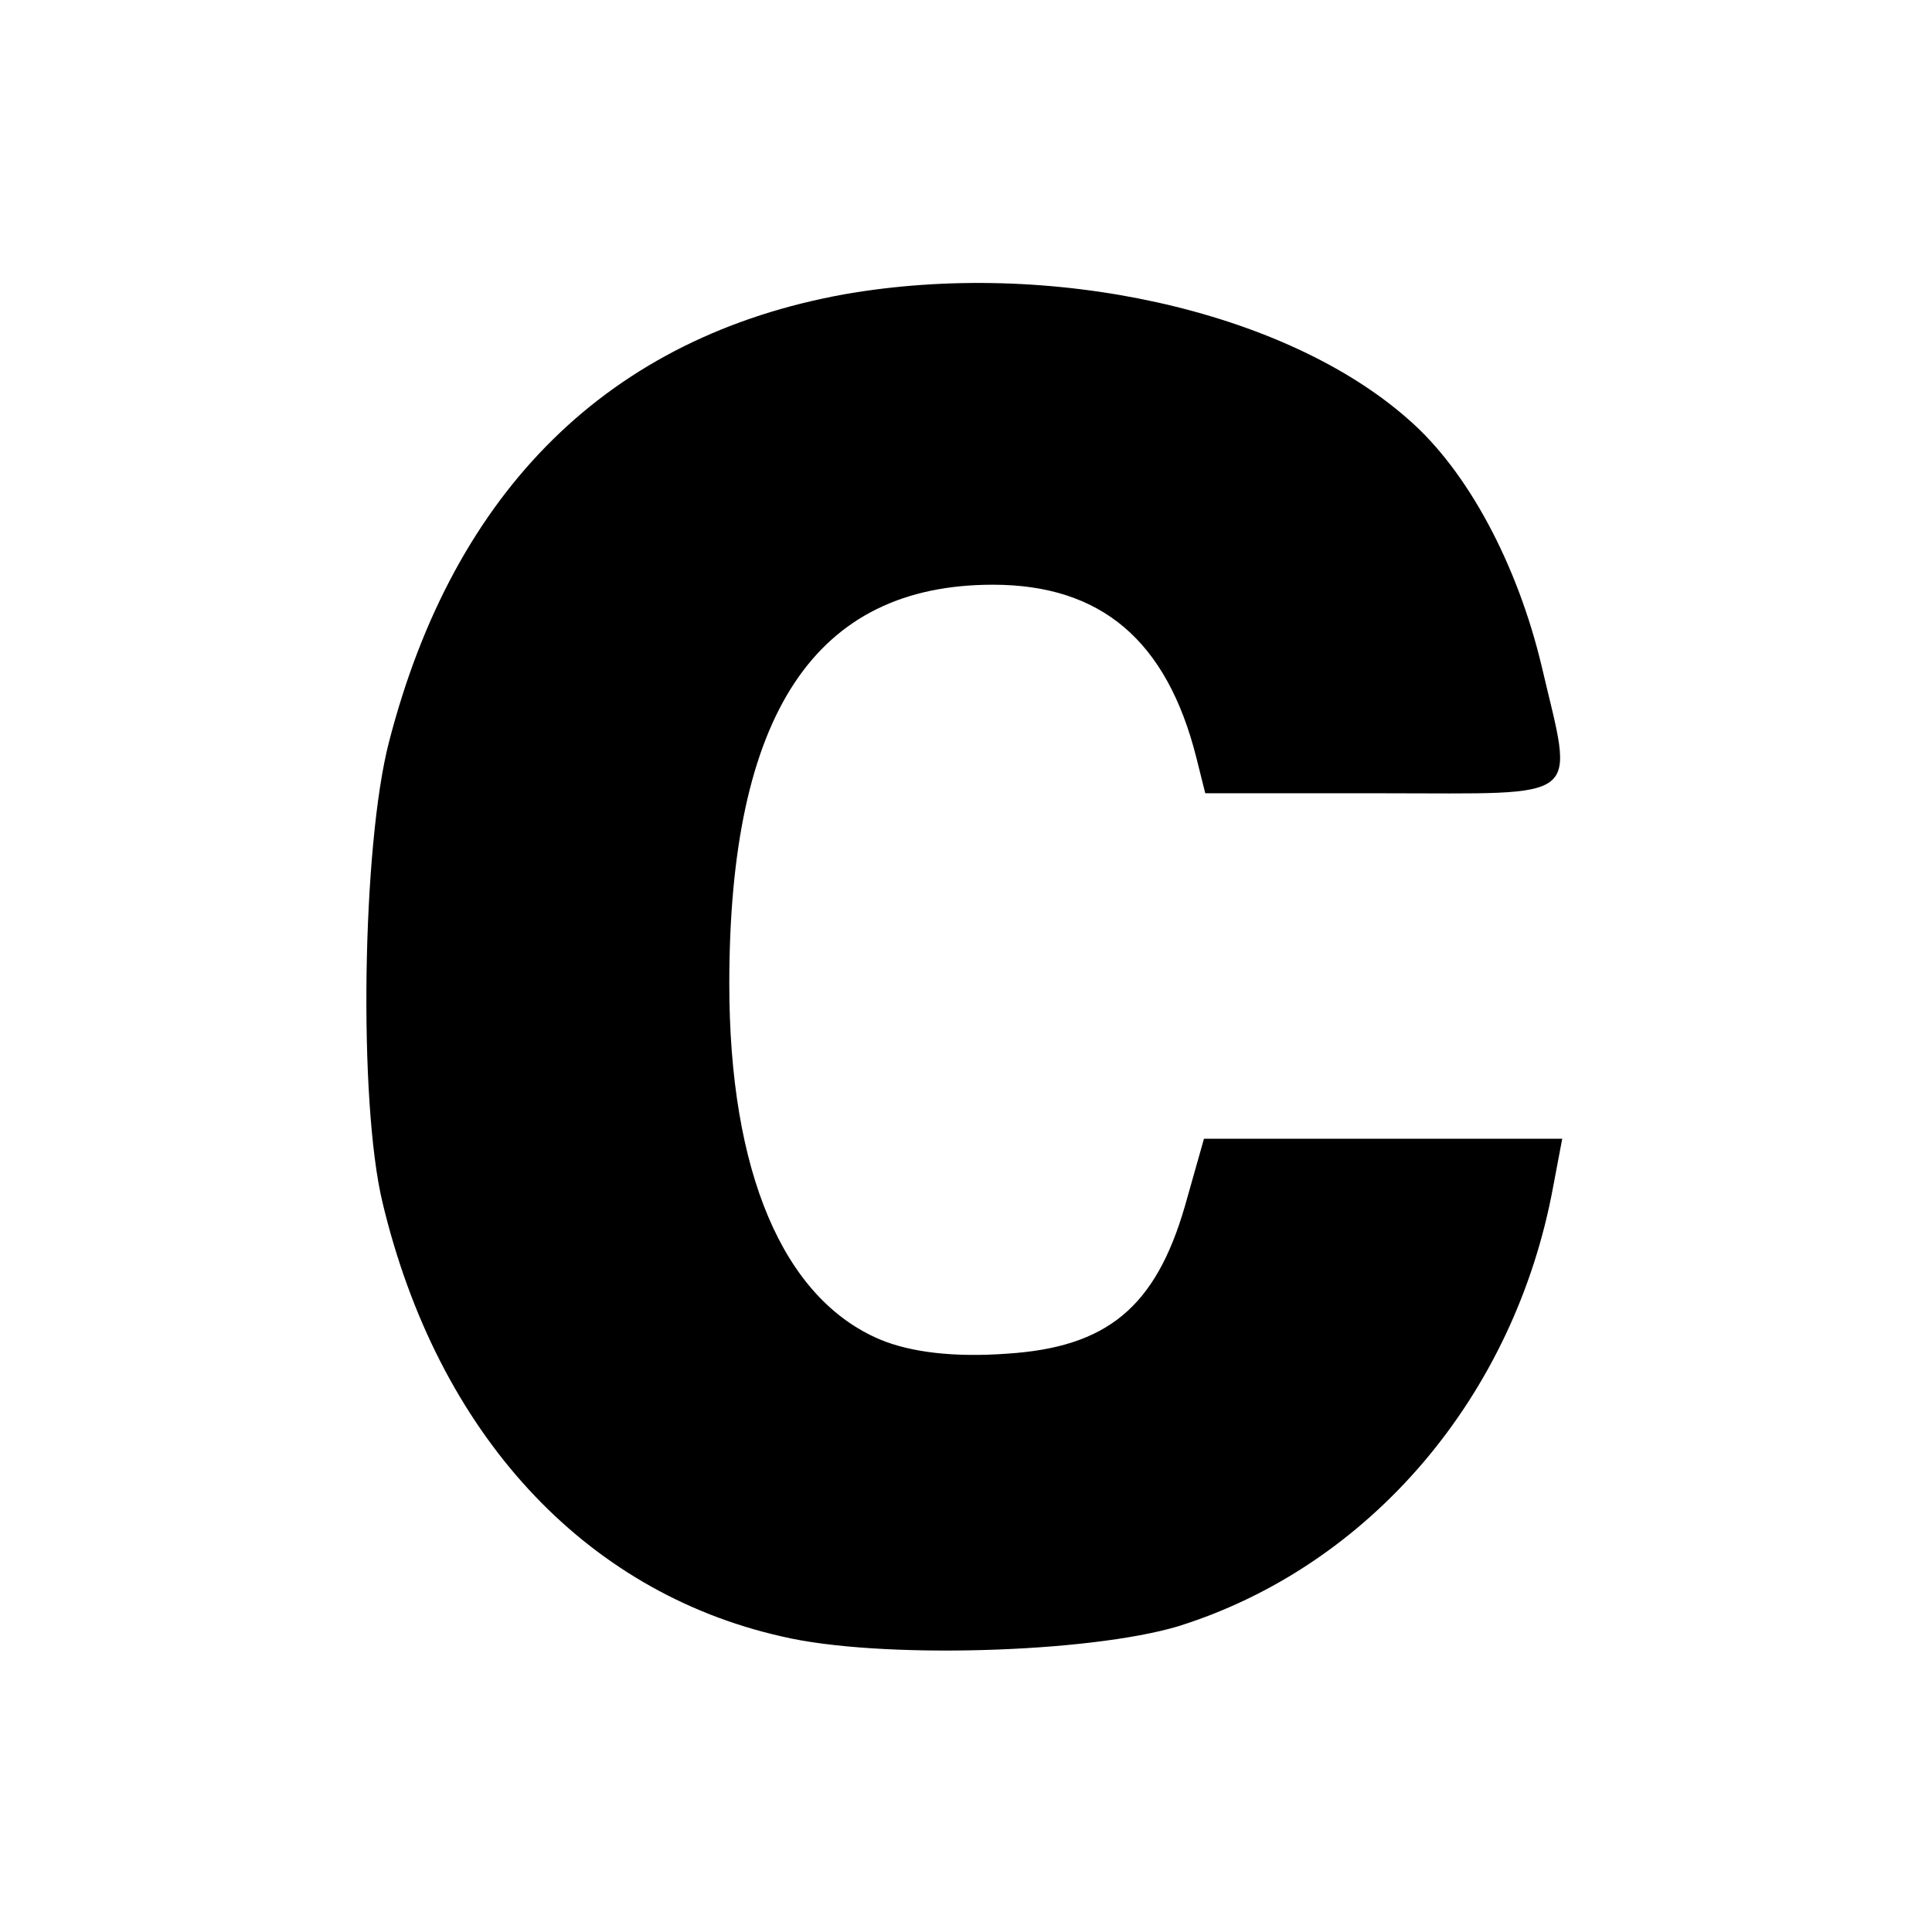
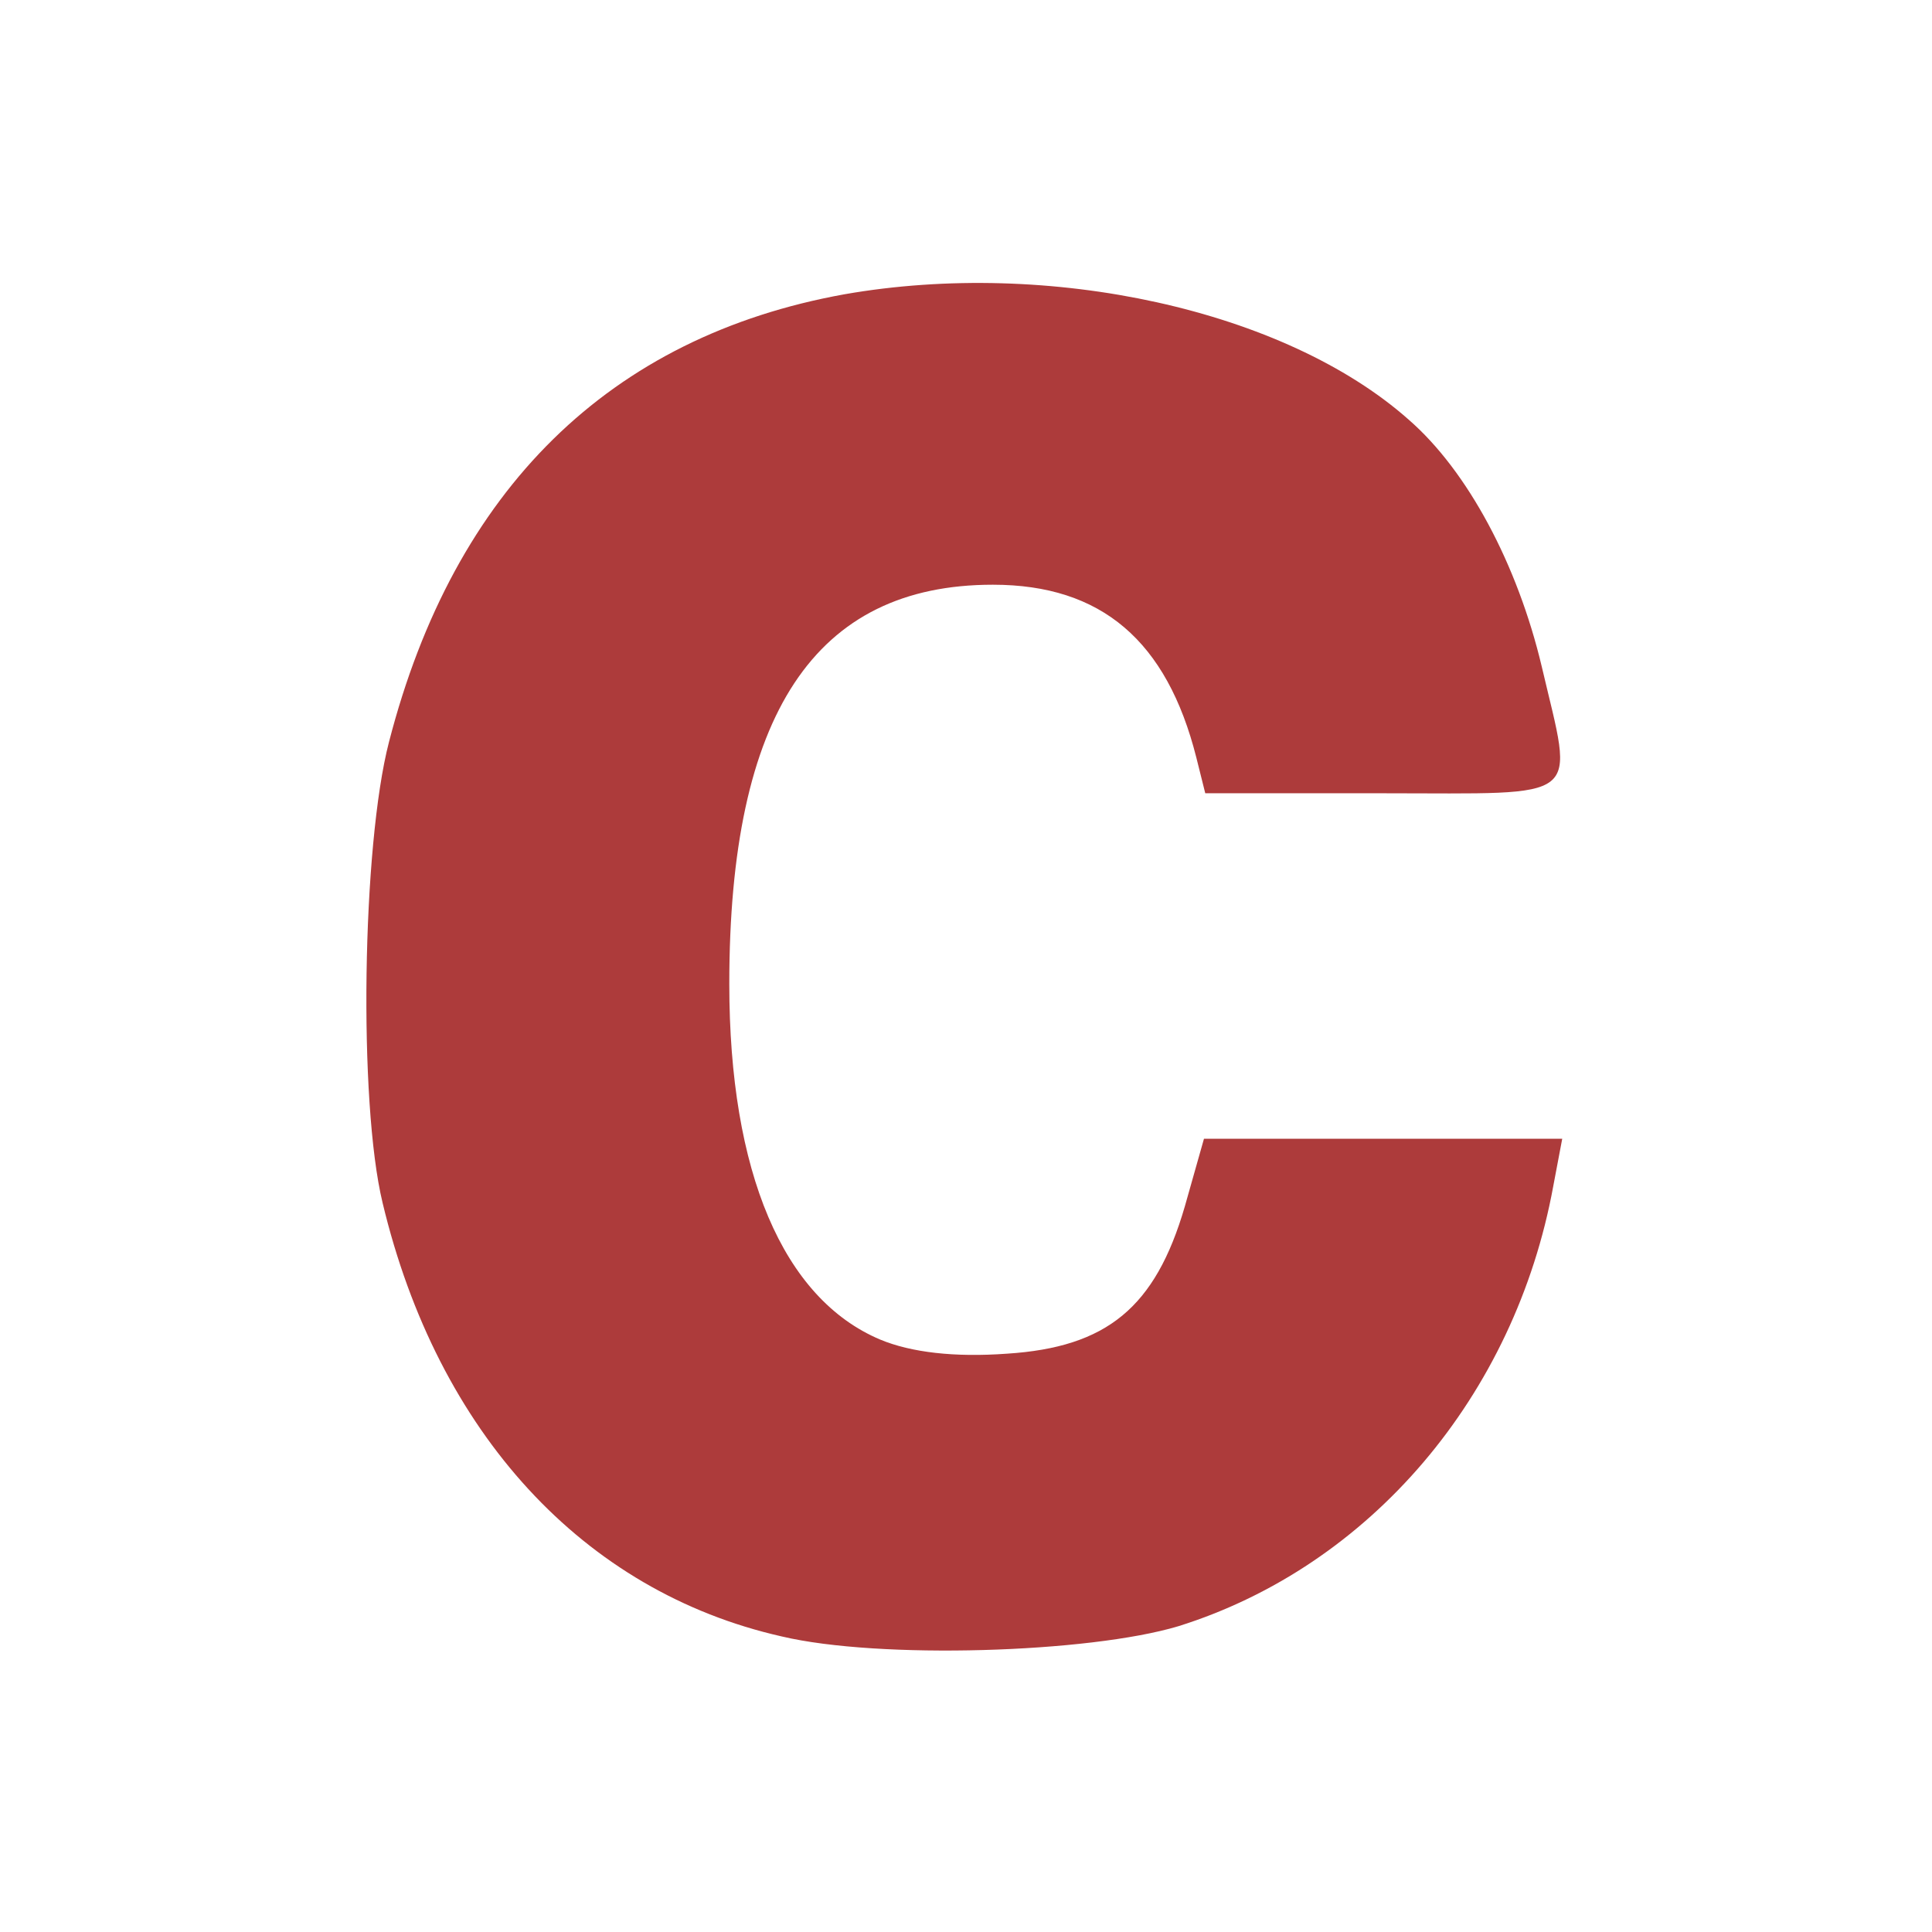
<svg xmlns="http://www.w3.org/2000/svg" version="1.0" width="151pt" height="151pt" viewBox="0 0 151 151" preserveAspectRatio="xMidYMid meet">
-   <g transform="translate(0,151) scale(0.1,-0.1)" fill="#000000" stroke="none">
+   <g transform="translate(0,151) scale(0.1,-0.1)" fill="#AD3B3B" stroke="none">
    <path d="M660 1280 c-183 -33 -305 -152 -356 -350 -21 -81 -24 -281 -5 -360 43 -180 157 -304 312 -339 76 -18 240 -13 310 8 150 47 263 180 293 344 l7 37 -140 0 -140 0 -15 -53 c-23 -79 -61 -110 -139 -115 -41 -3 -75 1 -99 11 -76 32 -118 131 -118 278 0 211 67 312 206 312 85 0 136 -44 159 -135 l7 -28 139 0 c159 0 149 -8 124 99 -19 80 -58 153 -104 193 -97 86 -281 126 -441 98z" />
  </g>
</svg>
